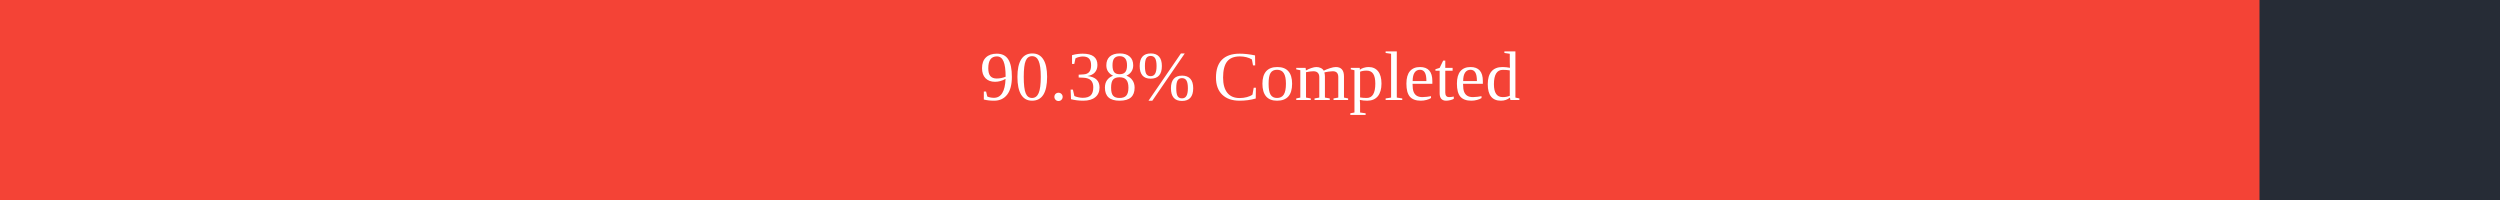
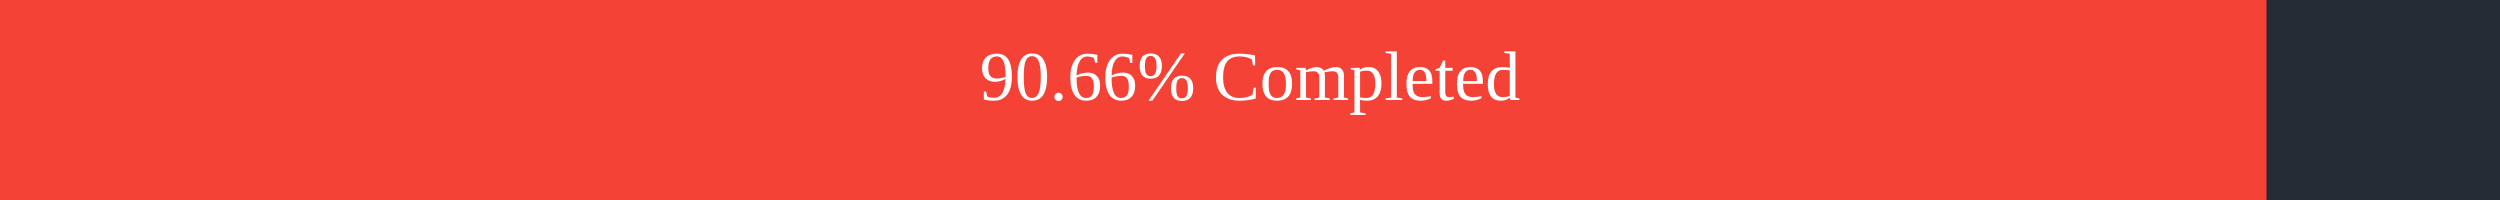
<svg xmlns="http://www.w3.org/2000/svg" width="500" height="40">
  <rect x="0" y="0" width="500" height="40" fill="#262C36" />
-   <rect x="0" y="0" width="451.9" height="40" fill="#f44336" />
+   <rect x="0" y="0" width="453.3" height="40" fill="#f44336" />
  <text x="250" y="20" text-anchor="middle" alignment-baseline="middle" font-size="14" fill="white">
-         90.38% Completed
+         90.66% Completed
      </text>
</svg>
